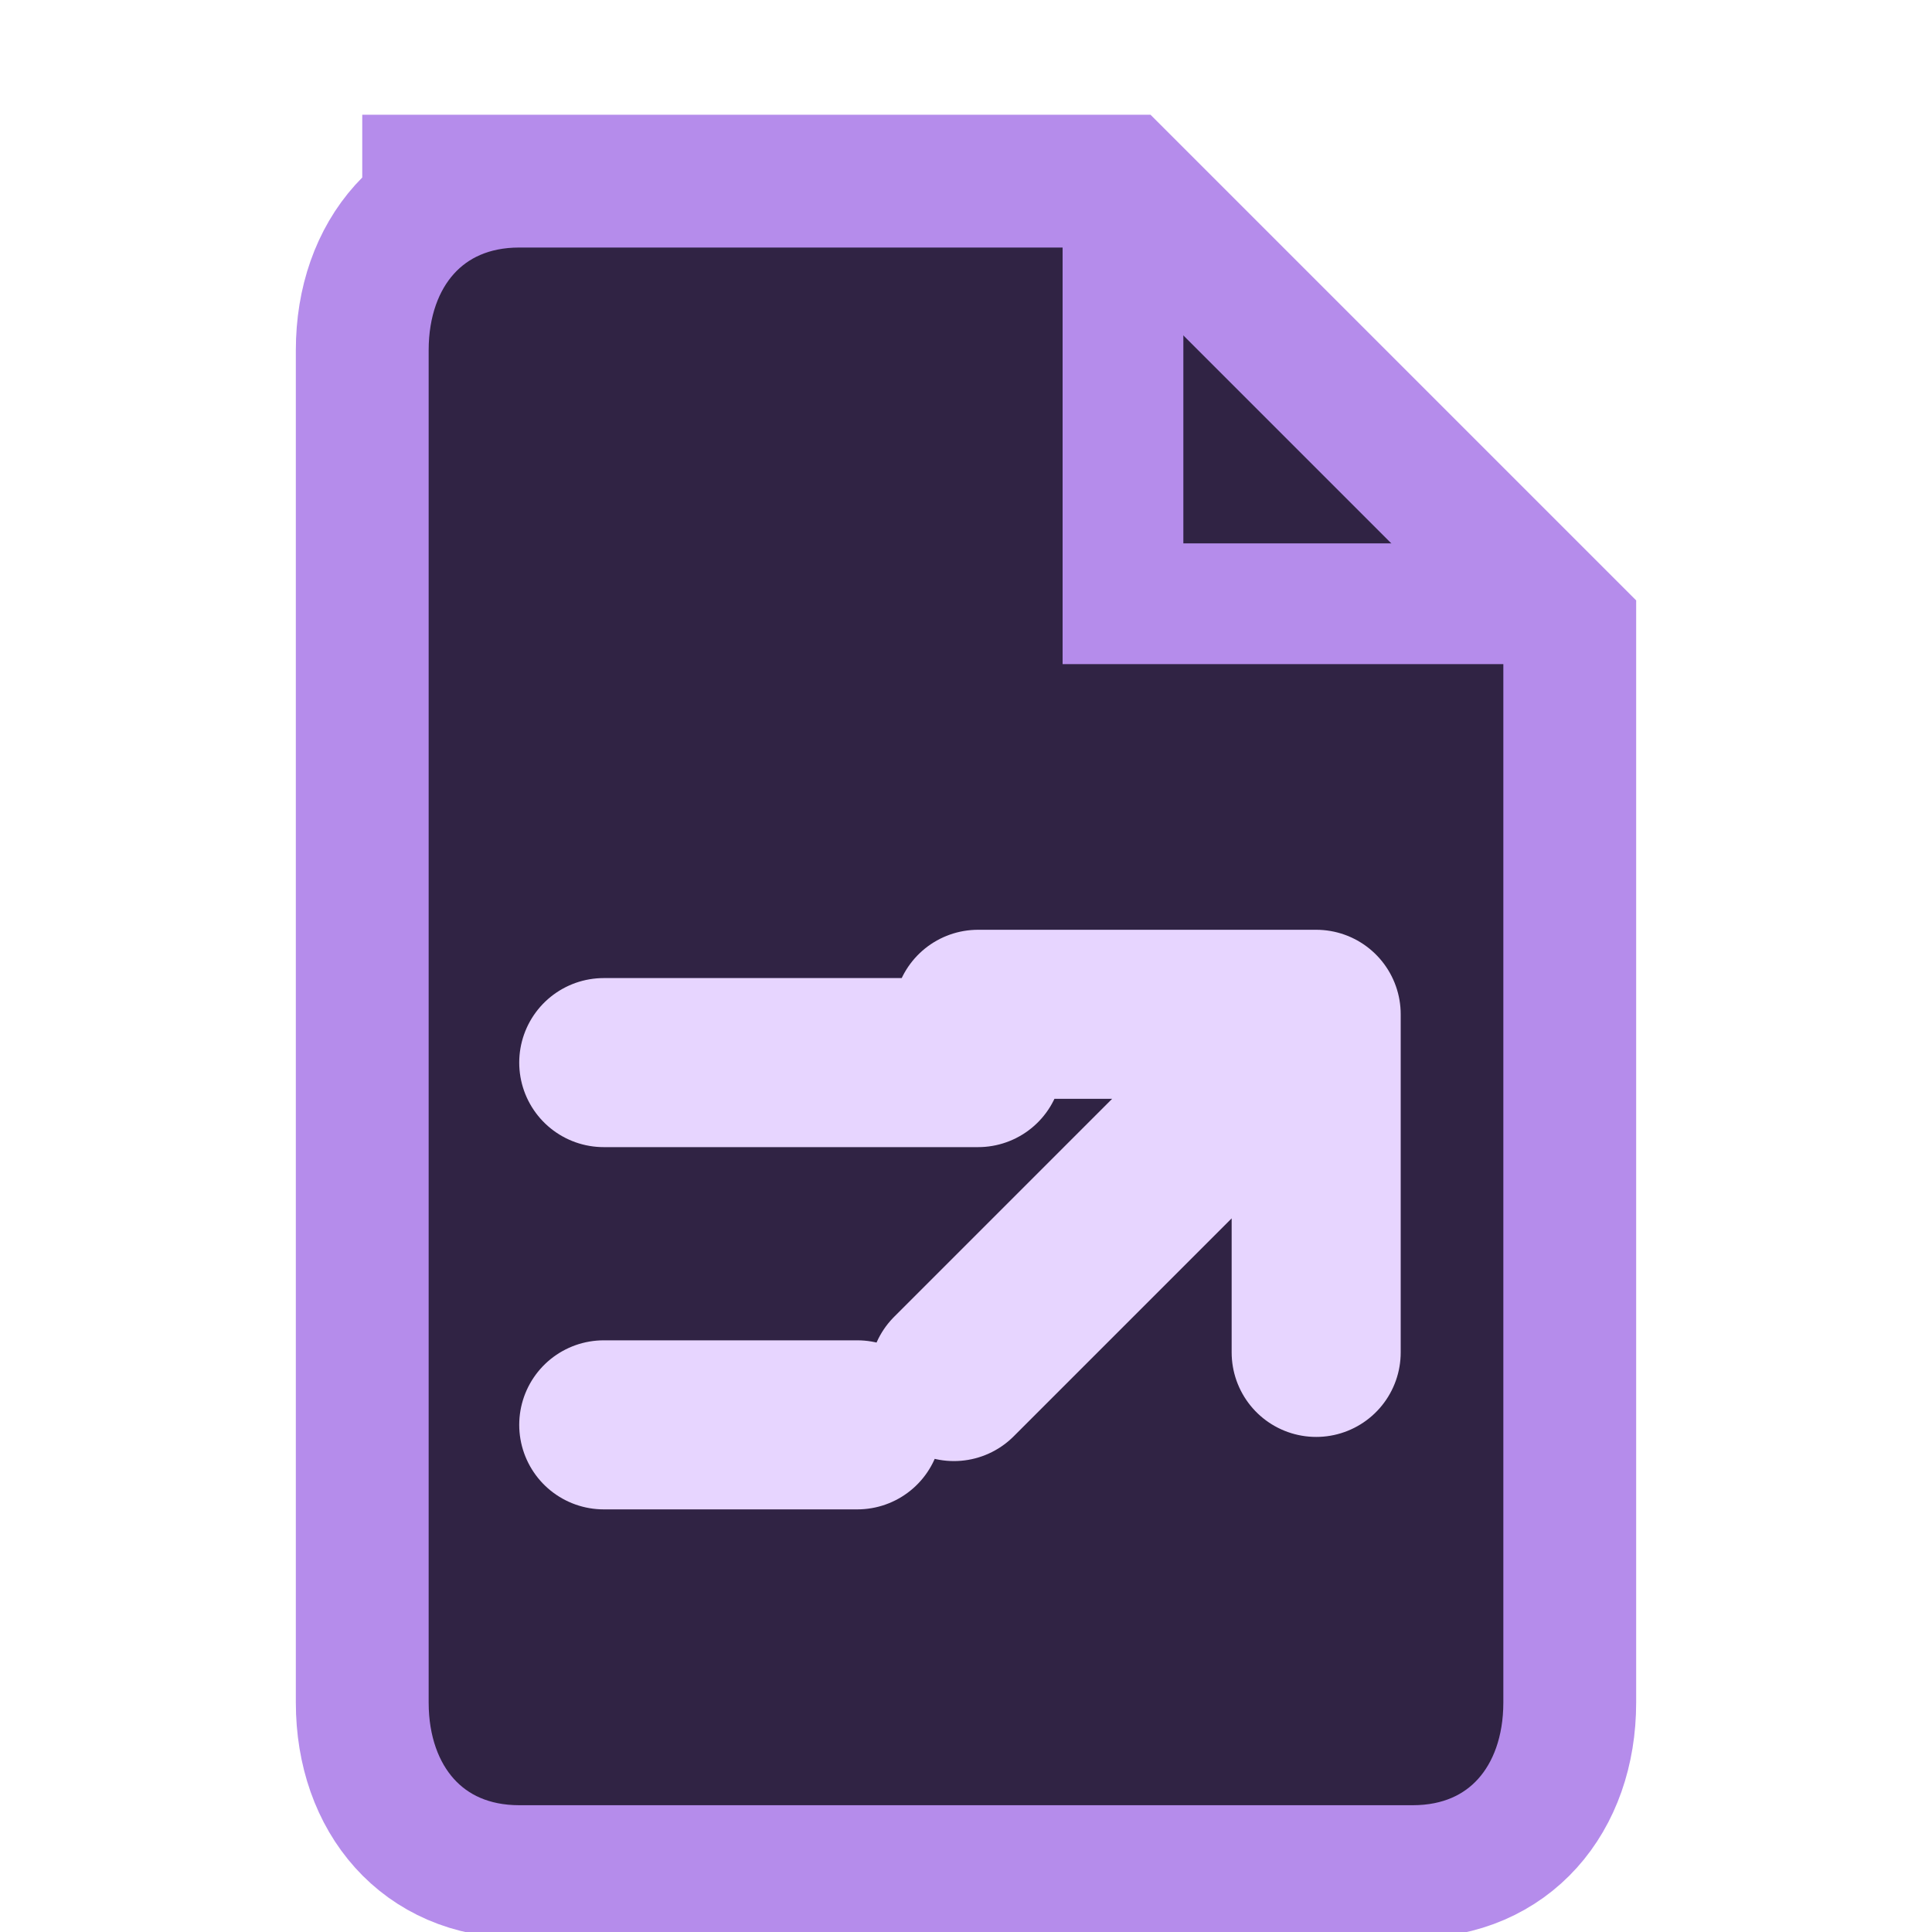
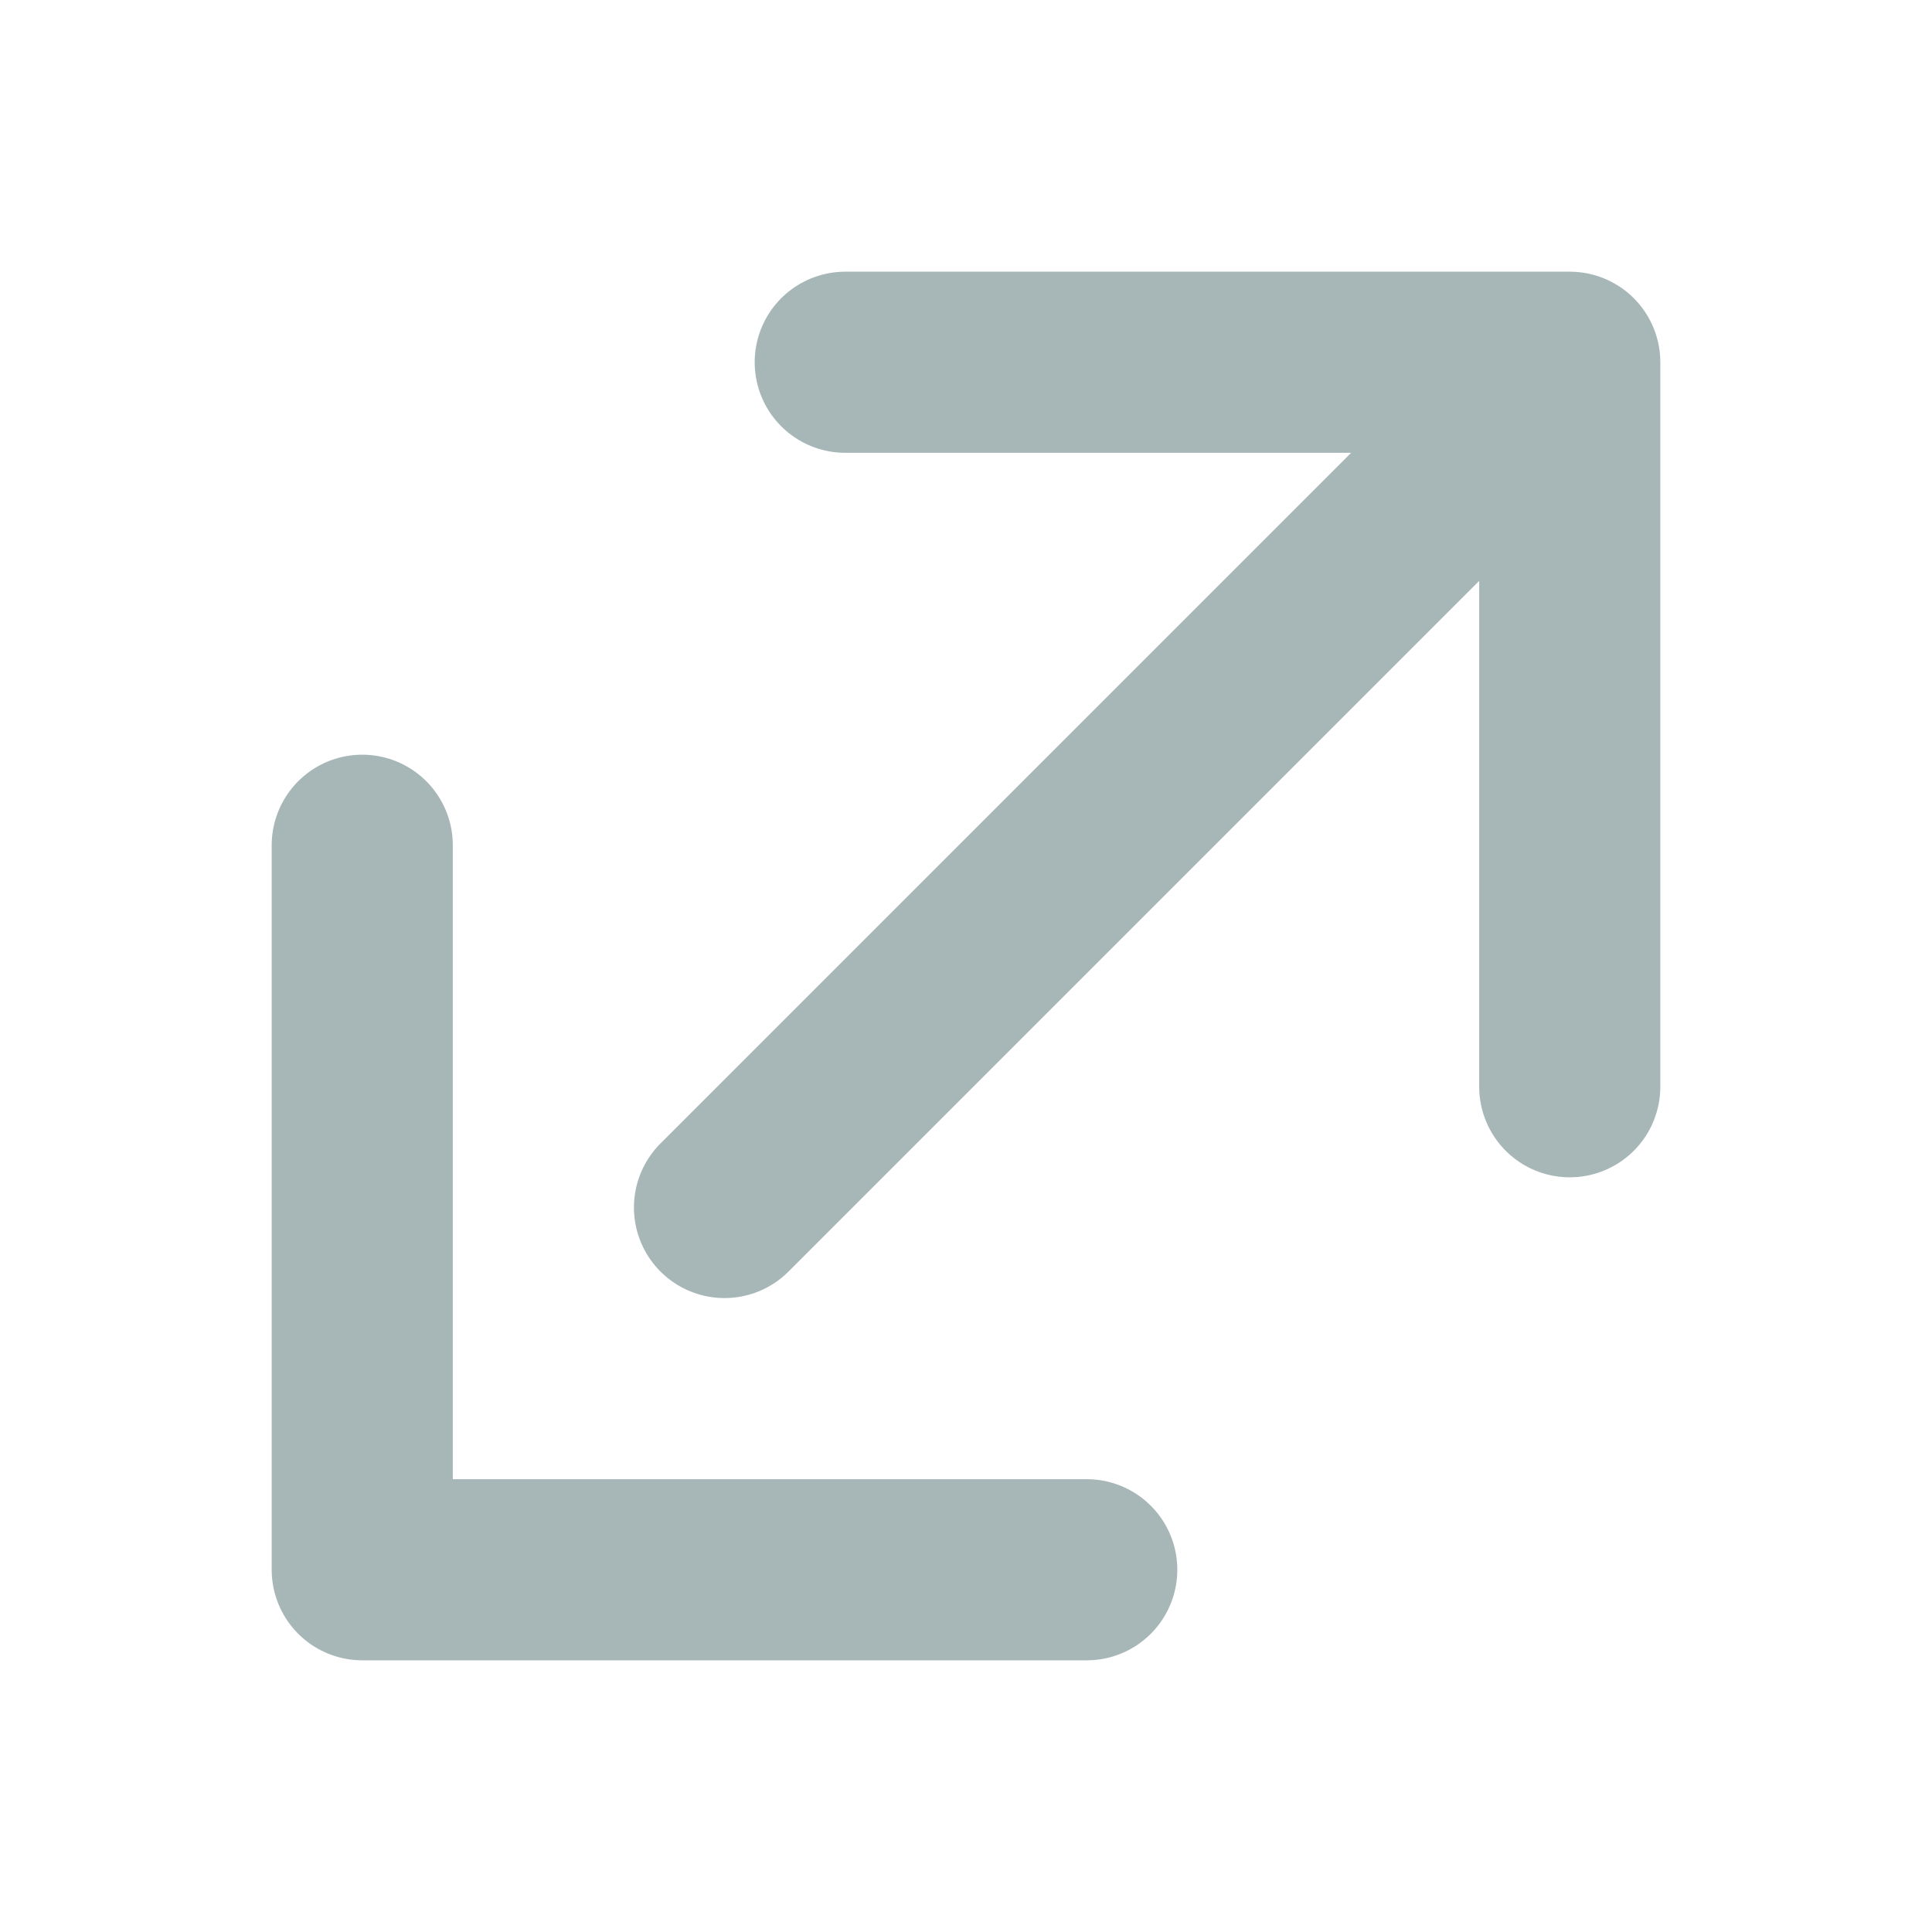
<svg xmlns="http://www.w3.org/2000/svg" width="16" height="16" viewBox="0 0 16 16">
-   <path d="M3 1.5h6.3L13 5.2v8.9c0 .8-.5 1.4-1.3 1.4H4.3c-.8 0-1.3-.6-1.3-1.4V2.9c0-.8.5-1.4 1.3-1.4Z" fill="#302344" stroke="#B58CEB" stroke-width="1.1" />
-   <path d="M9.3 1.7V5h3.3" fill="none" stroke="#B58CEB" stroke-width="1" />
-   <path d="M5 11.8h2.1m-2.1-3h3.1m-.2 2.6 3-3m-2.8 0h2.8v2.8" fill="none" stroke="#E7D5FF" stroke-linecap="round" stroke-linejoin="round" stroke-width="1.4" />
+   <g fill="none" stroke="#A7B7B8" color="#A7B7B8" stroke-width="1.5" stroke-linecap="round" stroke-linejoin="round">
+     <path d="M3 7v6h6M7 3h6v6M6 10l7-7" />
+   </g>
</svg>
